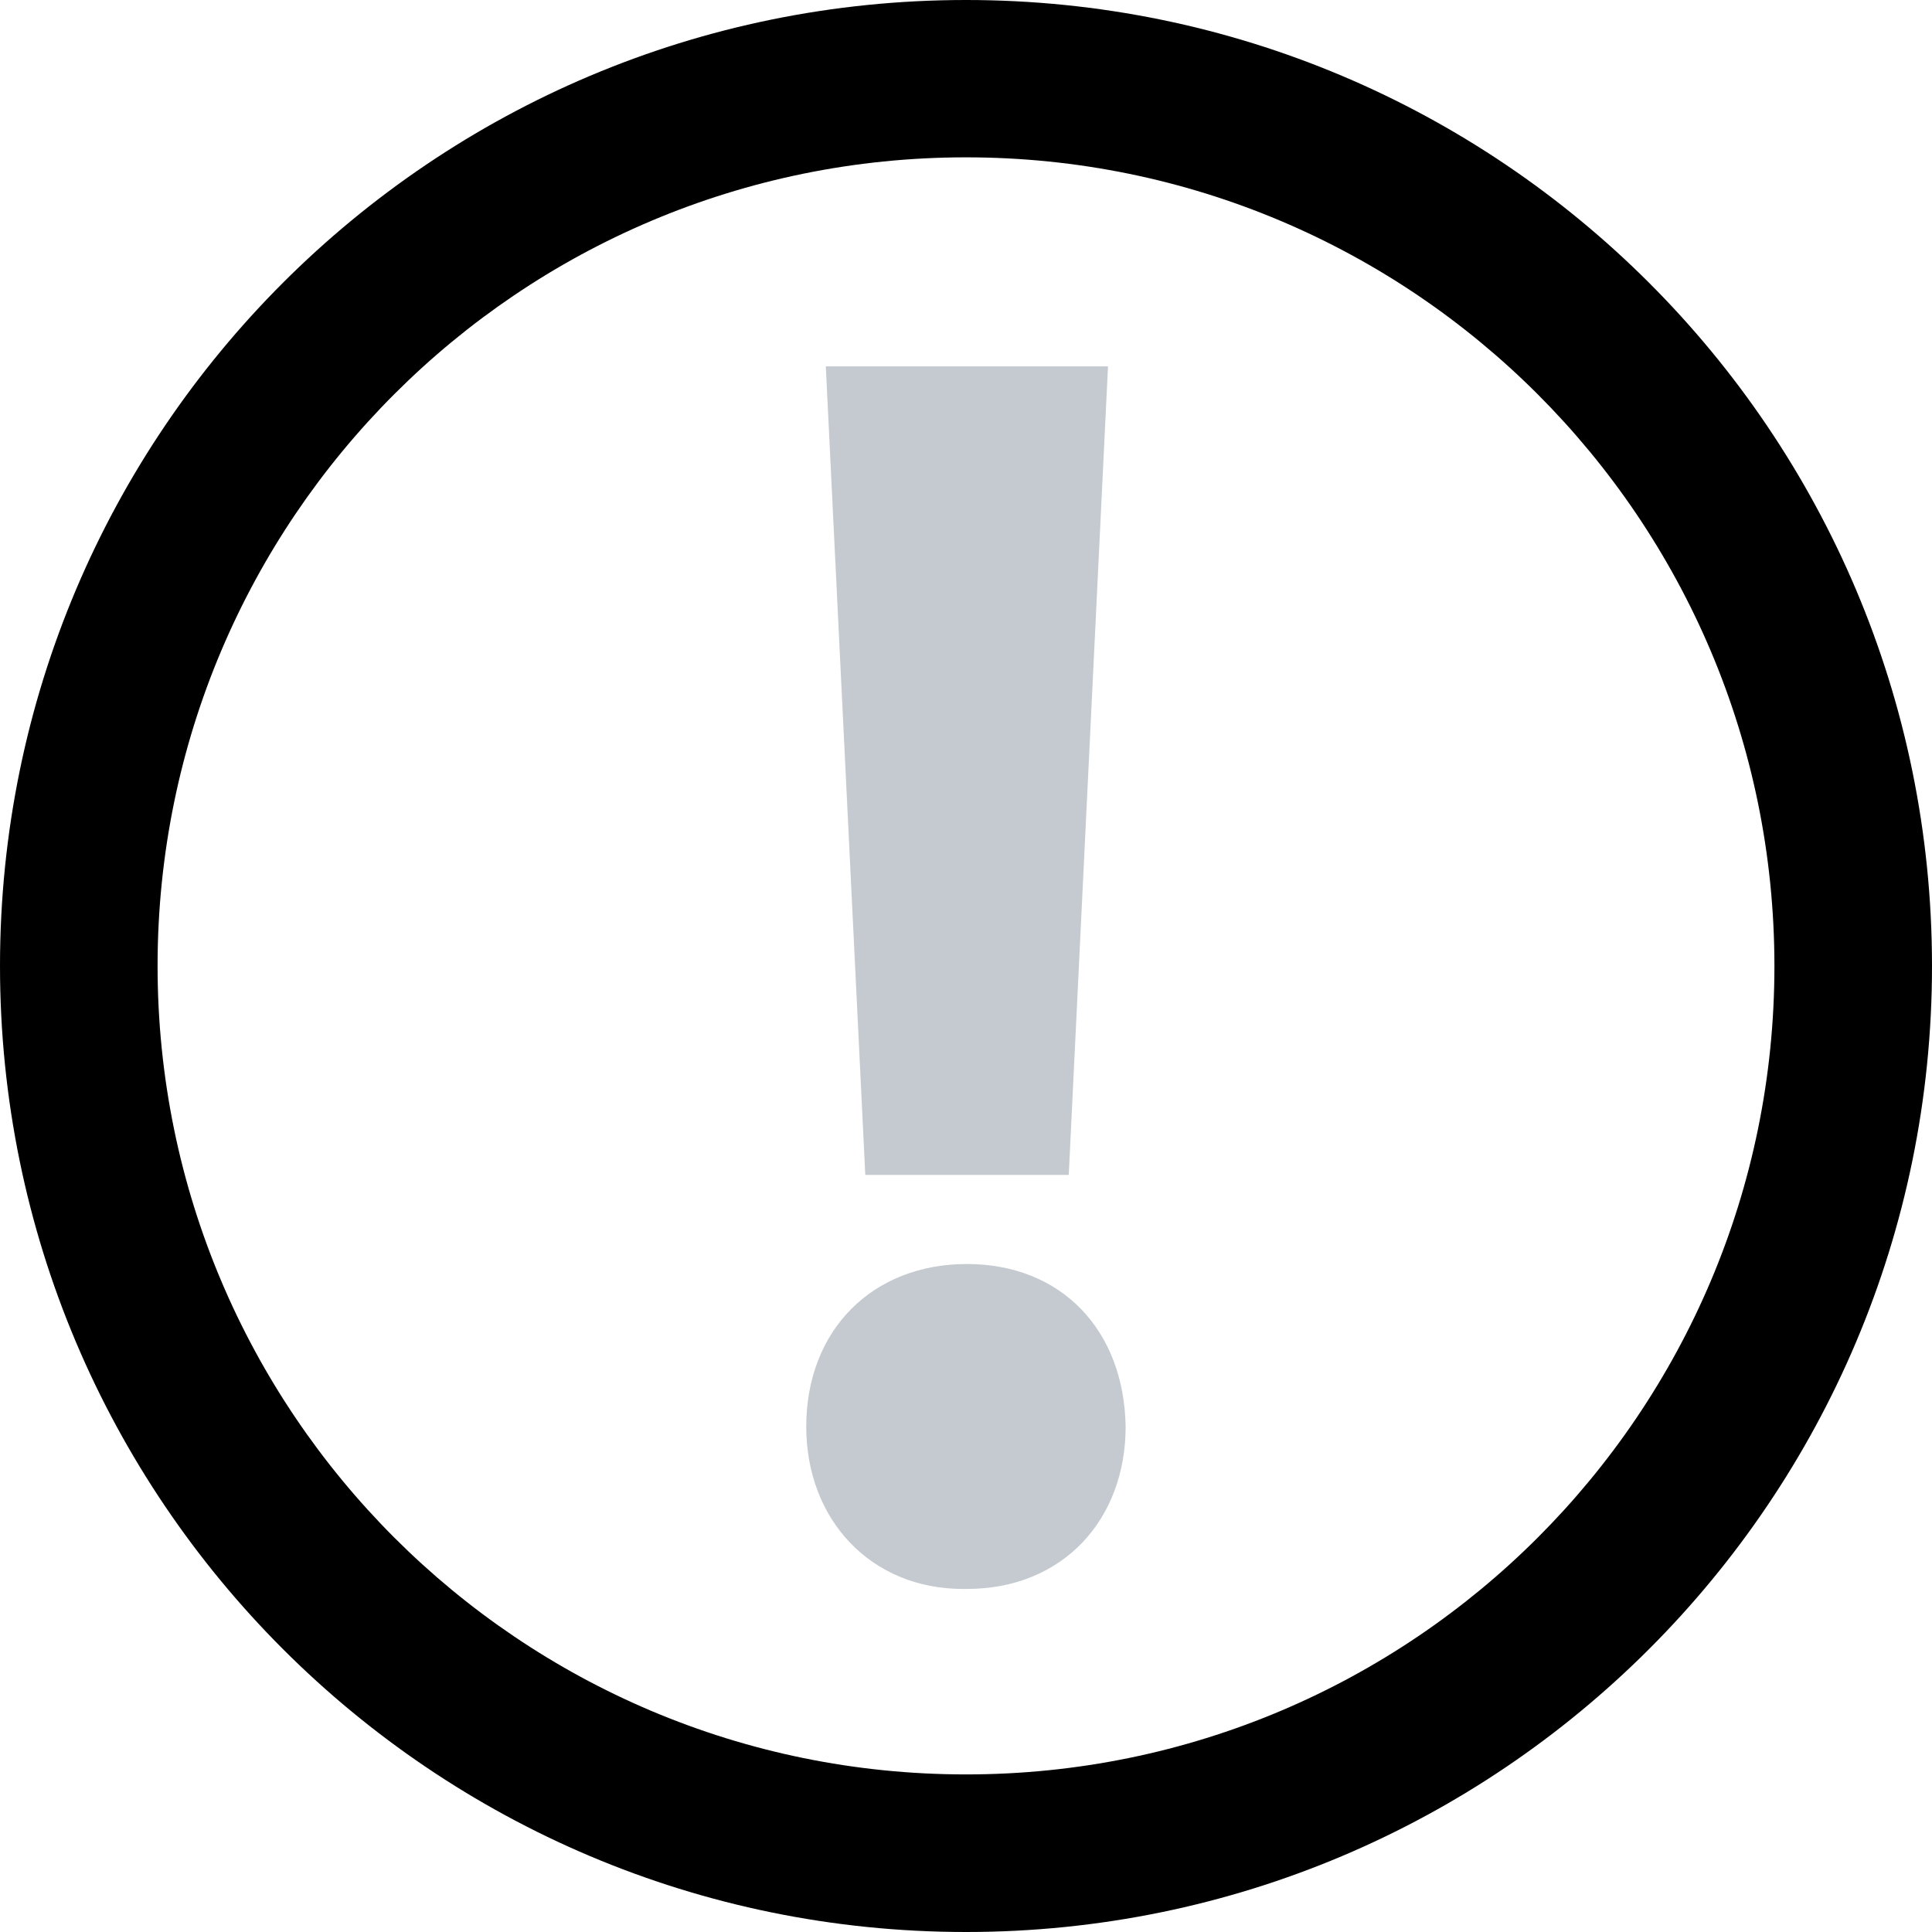
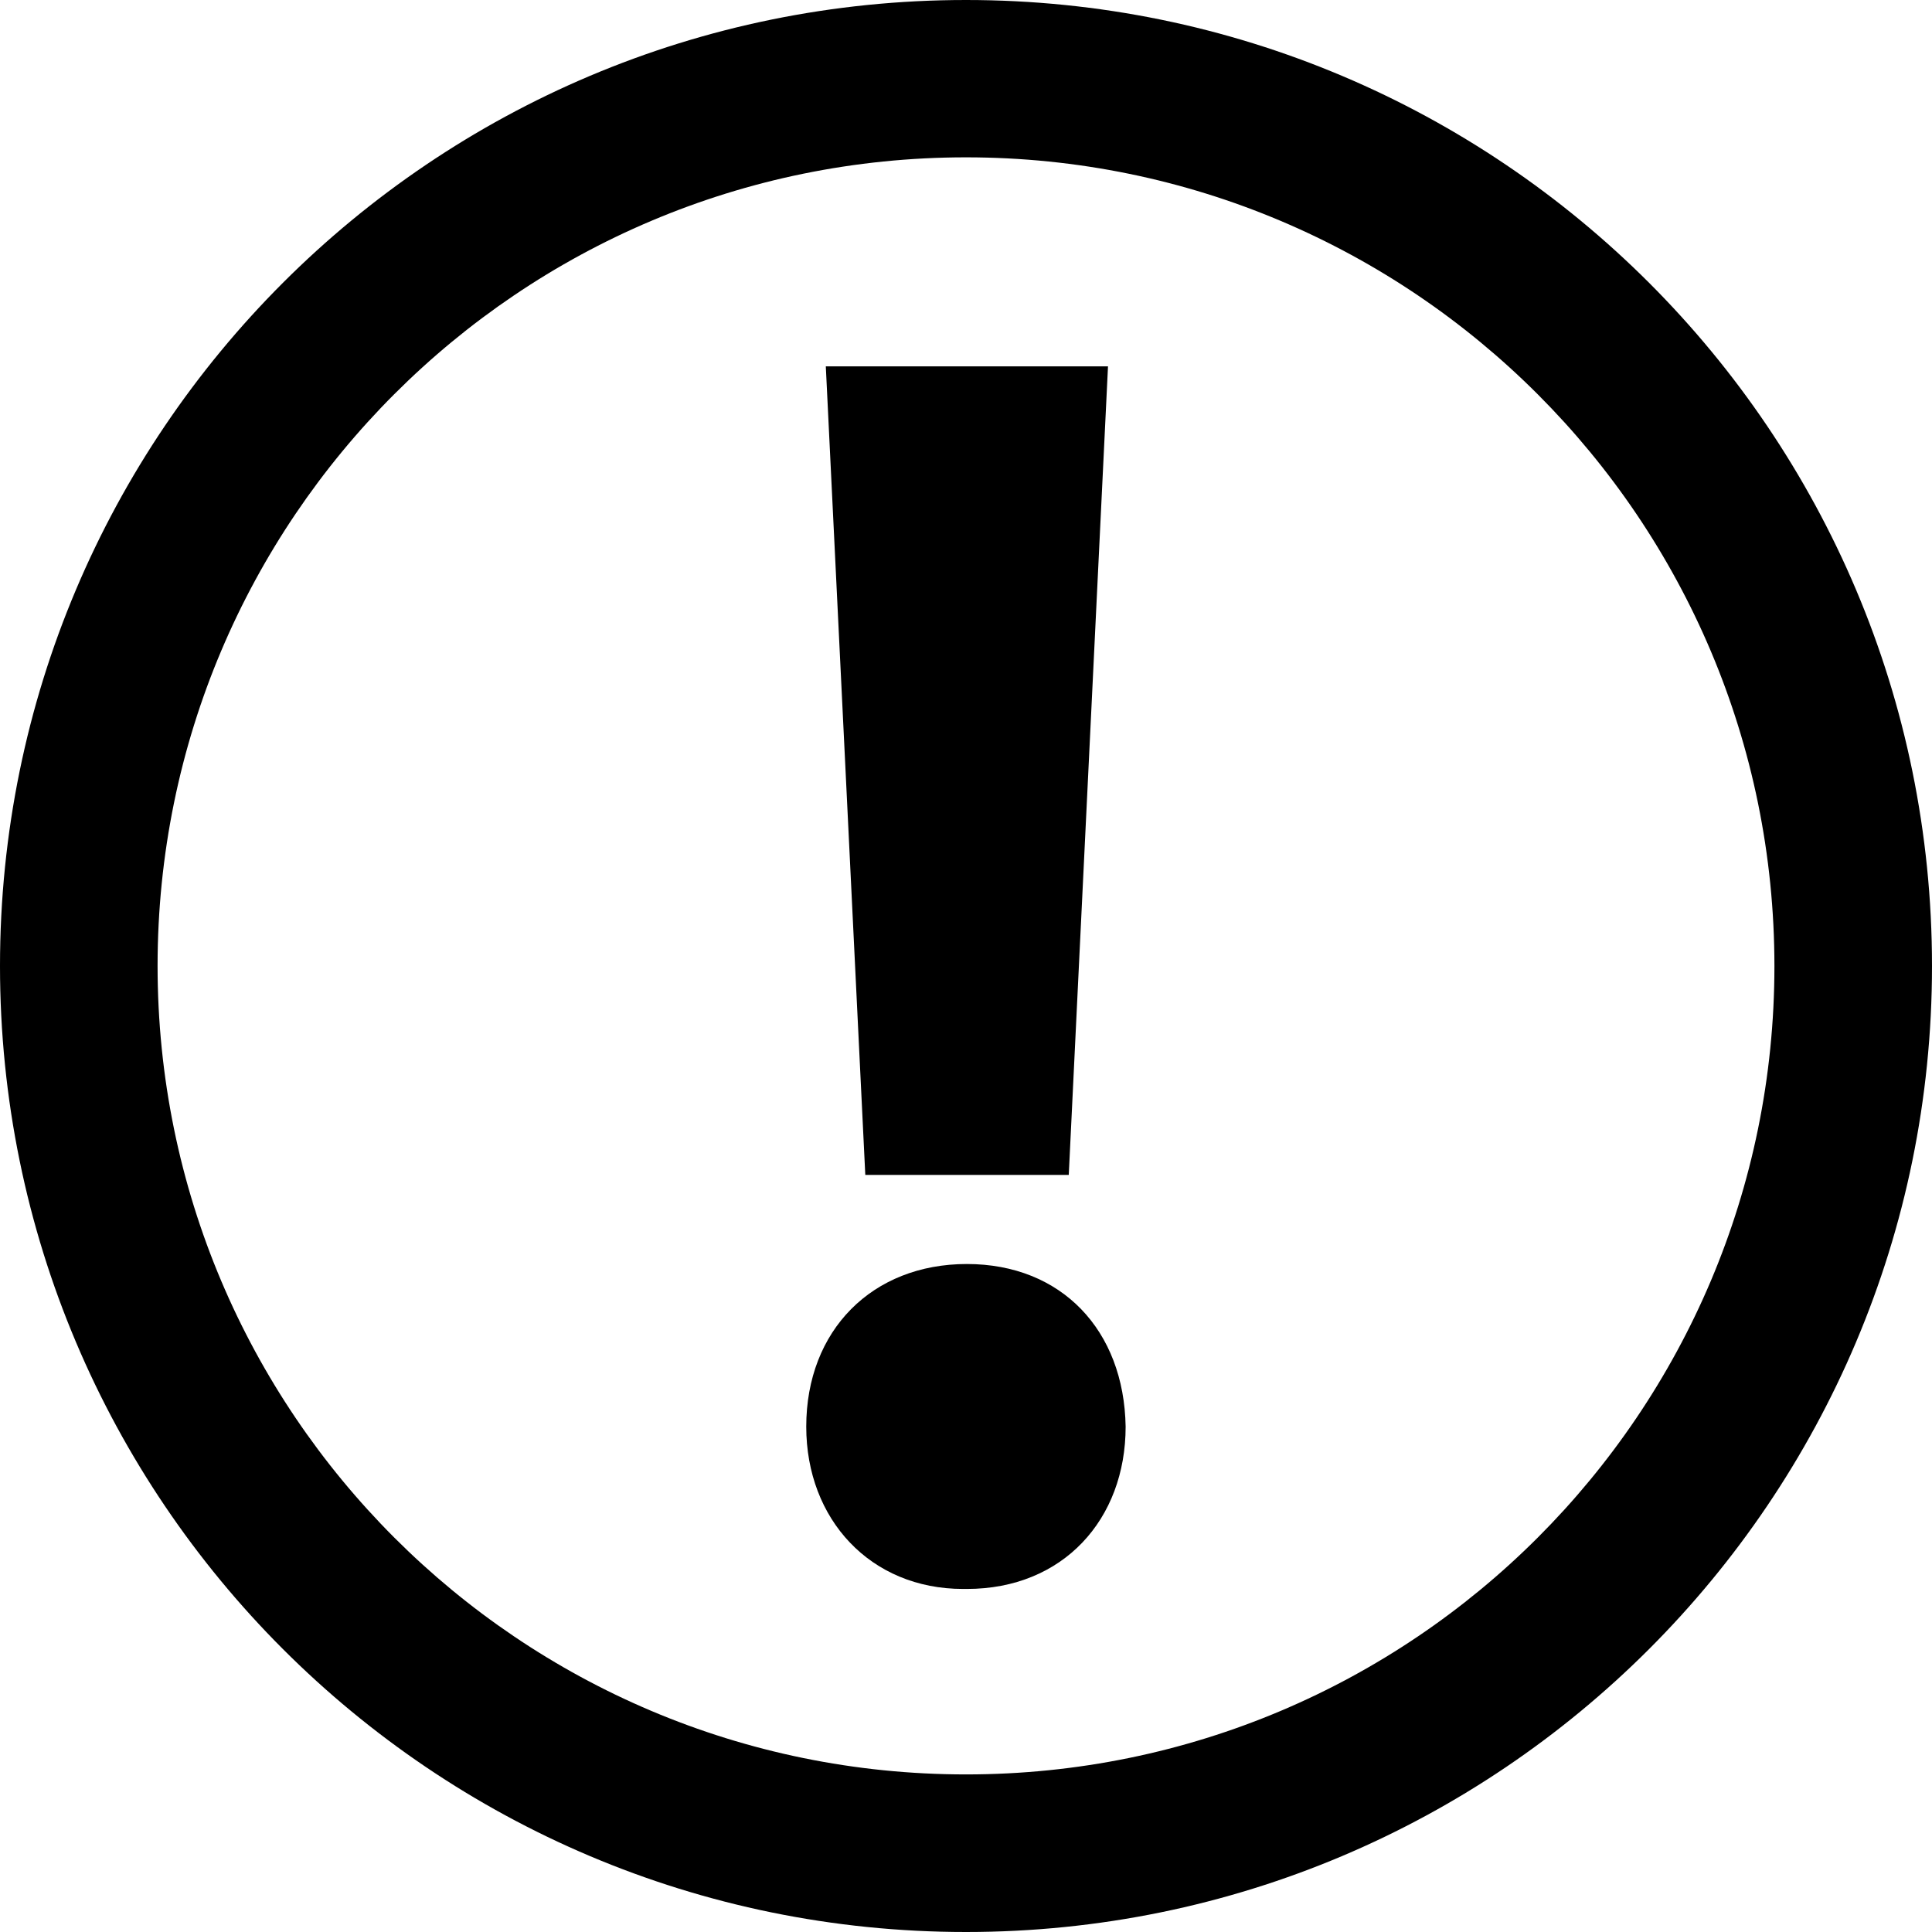
<svg xmlns="http://www.w3.org/2000/svg" version="1.1" id="Layer_1" x="0px" y="0px" width="16px" height="16px" viewBox="0 0 16 16" enable-background="new 0 0 16 16" xml:space="preserve">
  <g>
    <path fill="currentColor" d="M8,0C3.58,0,0,3.58,0,8c0,4.417,3.58,8,8,8c4.419,0,8-3.582,8-8C16,3.58,12.42,0,8,0z M8,14.695   c-3.698,0-6.695-2.997-6.695-6.696S4.302,1.303,8,1.303c3.698,0,6.695,2.999,6.695,6.698C14.695,11.698,11.698,14.695,8,14.695z" />
-     <polygon fill="#C4CACF" points="8.851,9.73 9.176,3.034 6.839,3.034 7.166,9.73  " />
-     <path fill="#C4CACF" d="M8.007,10.468c-0.783,0-1.33,0.548-1.33,1.347c0,0.768,0.532,1.344,1.299,1.344h0.031   c0.797,0,1.315-0.576,1.315-1.344C9.309,11.016,8.791,10.468,8.007,10.468z" />
+     <polygon fill="currentColor" points="8.851,9.73 9.176,3.034 6.839,3.034 7.166,9.73  " />
+     <path fill="currentColor" d="M8.007,10.468c-0.783,0-1.33,0.548-1.33,1.347c0,0.768,0.532,1.344,1.299,1.344h0.031   c0.797,0,1.315-0.576,1.315-1.344C9.309,11.016,8.791,10.468,8.007,10.468z" />
  </g>
</svg>
